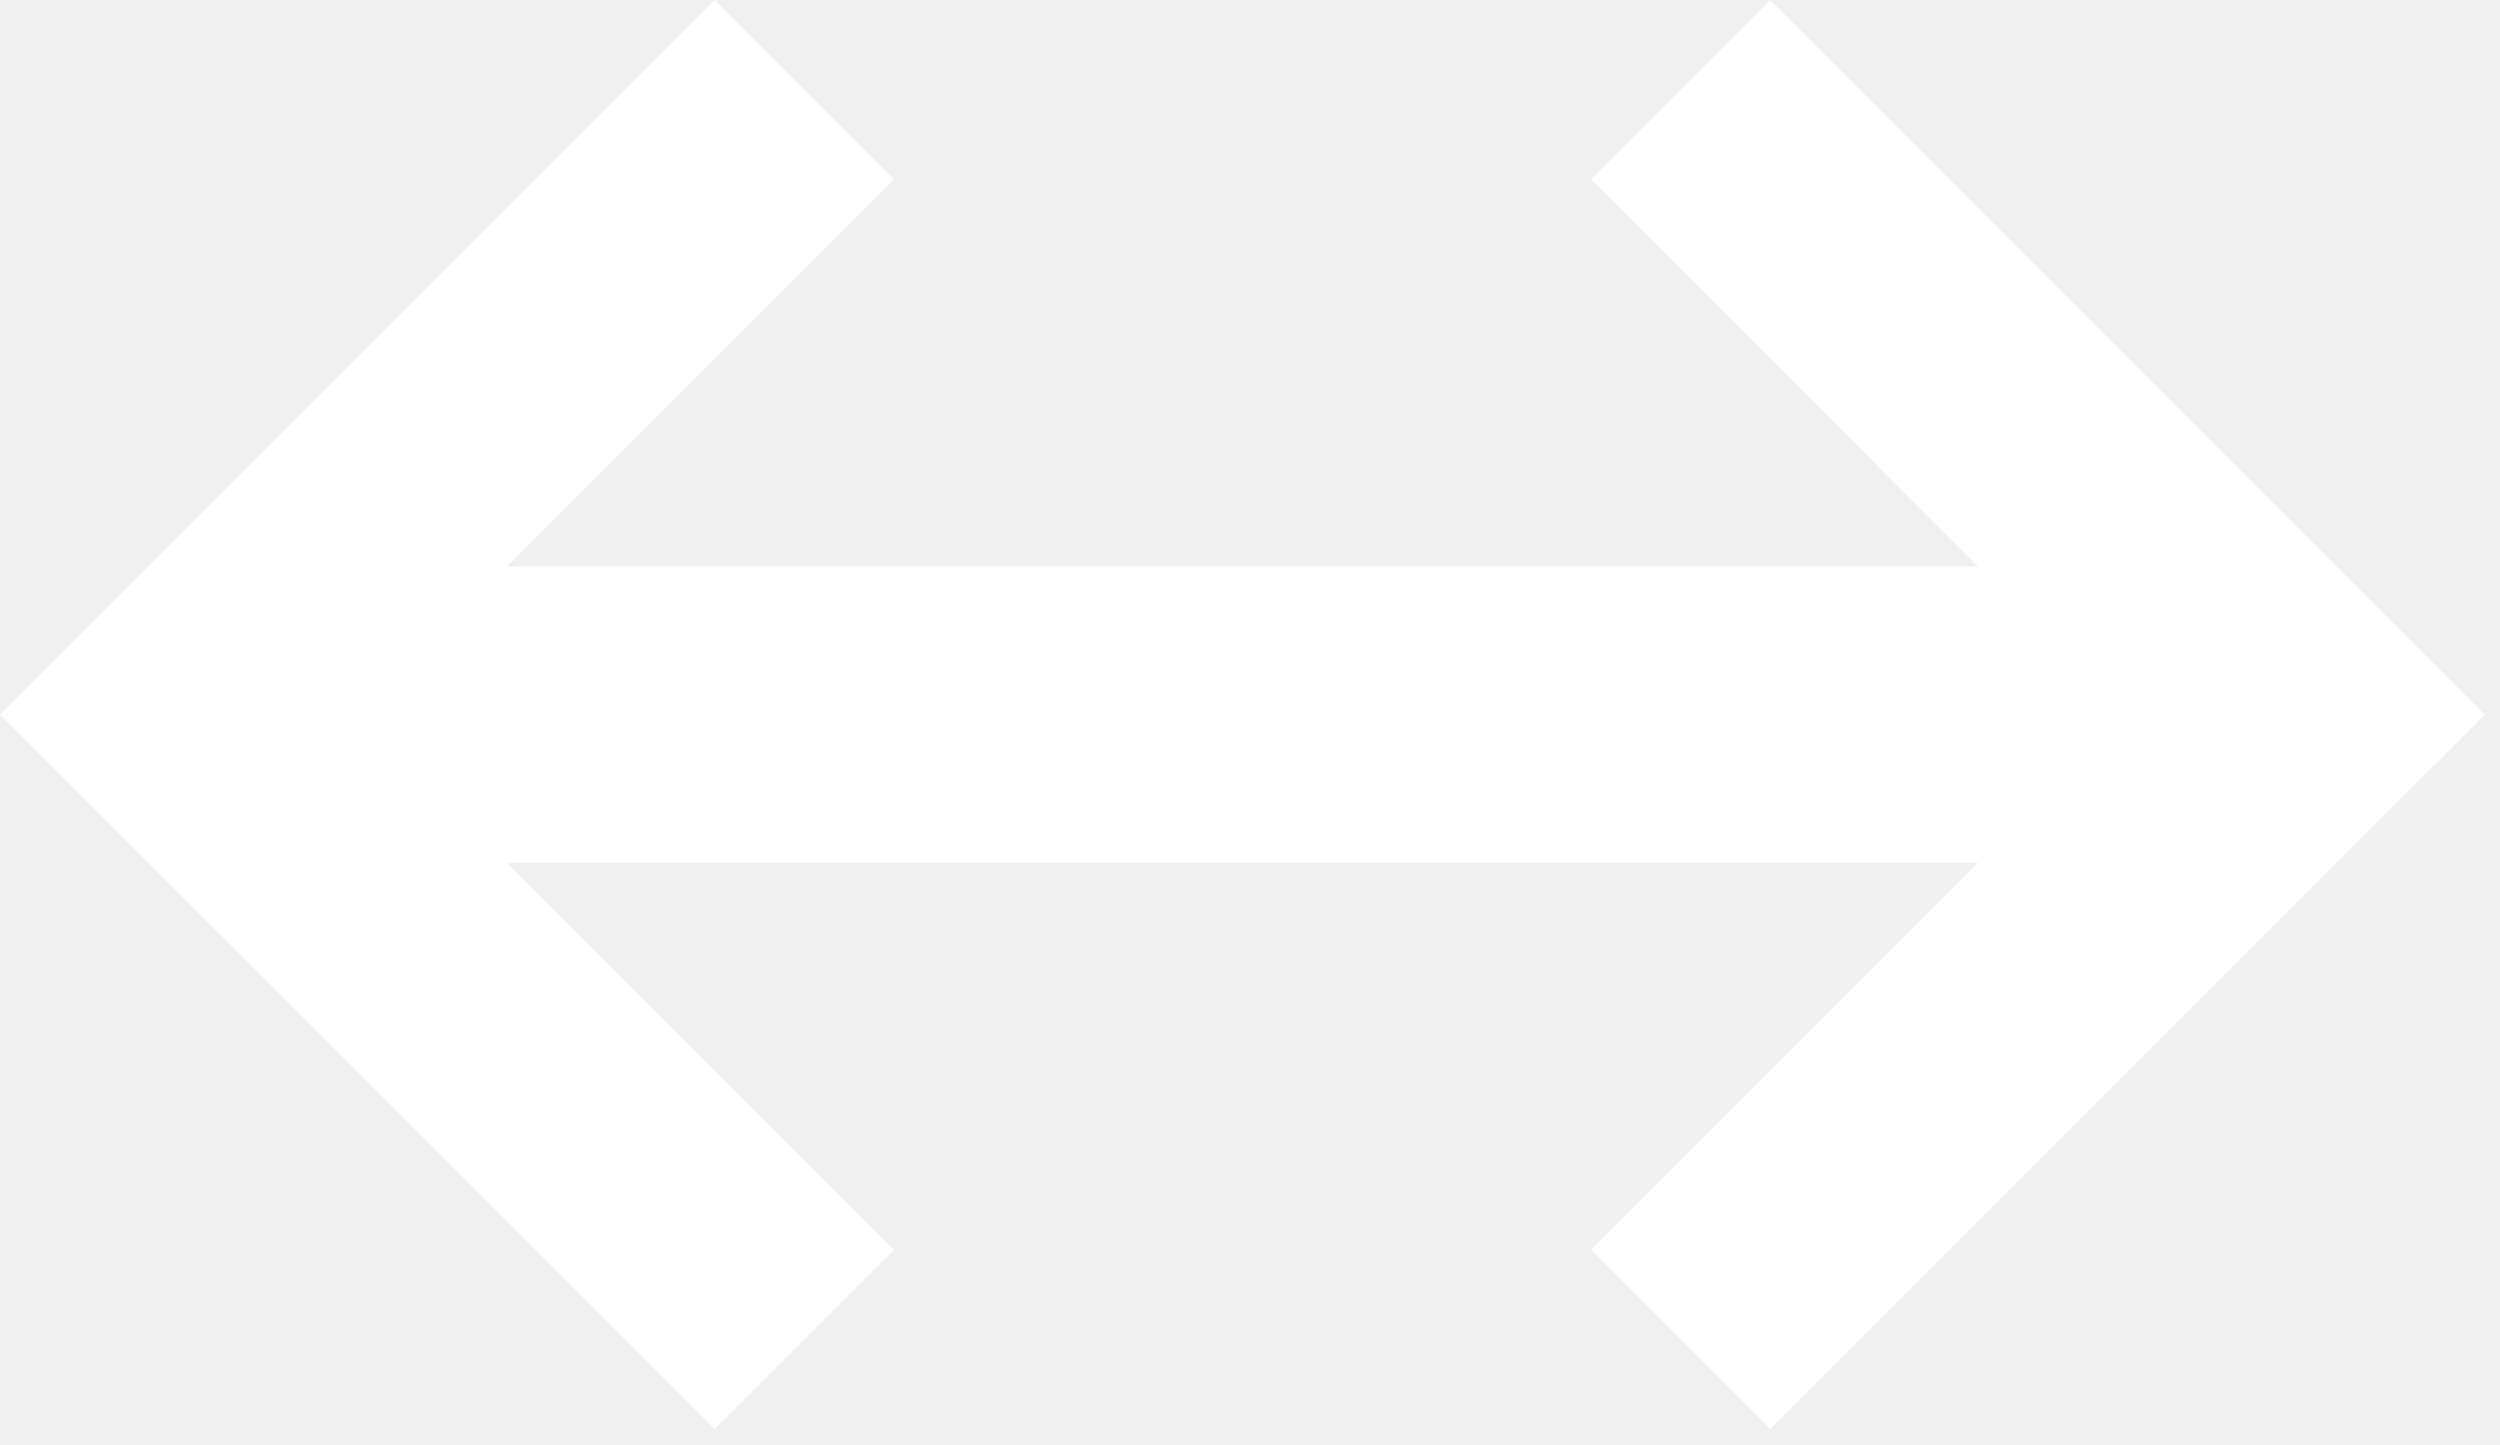
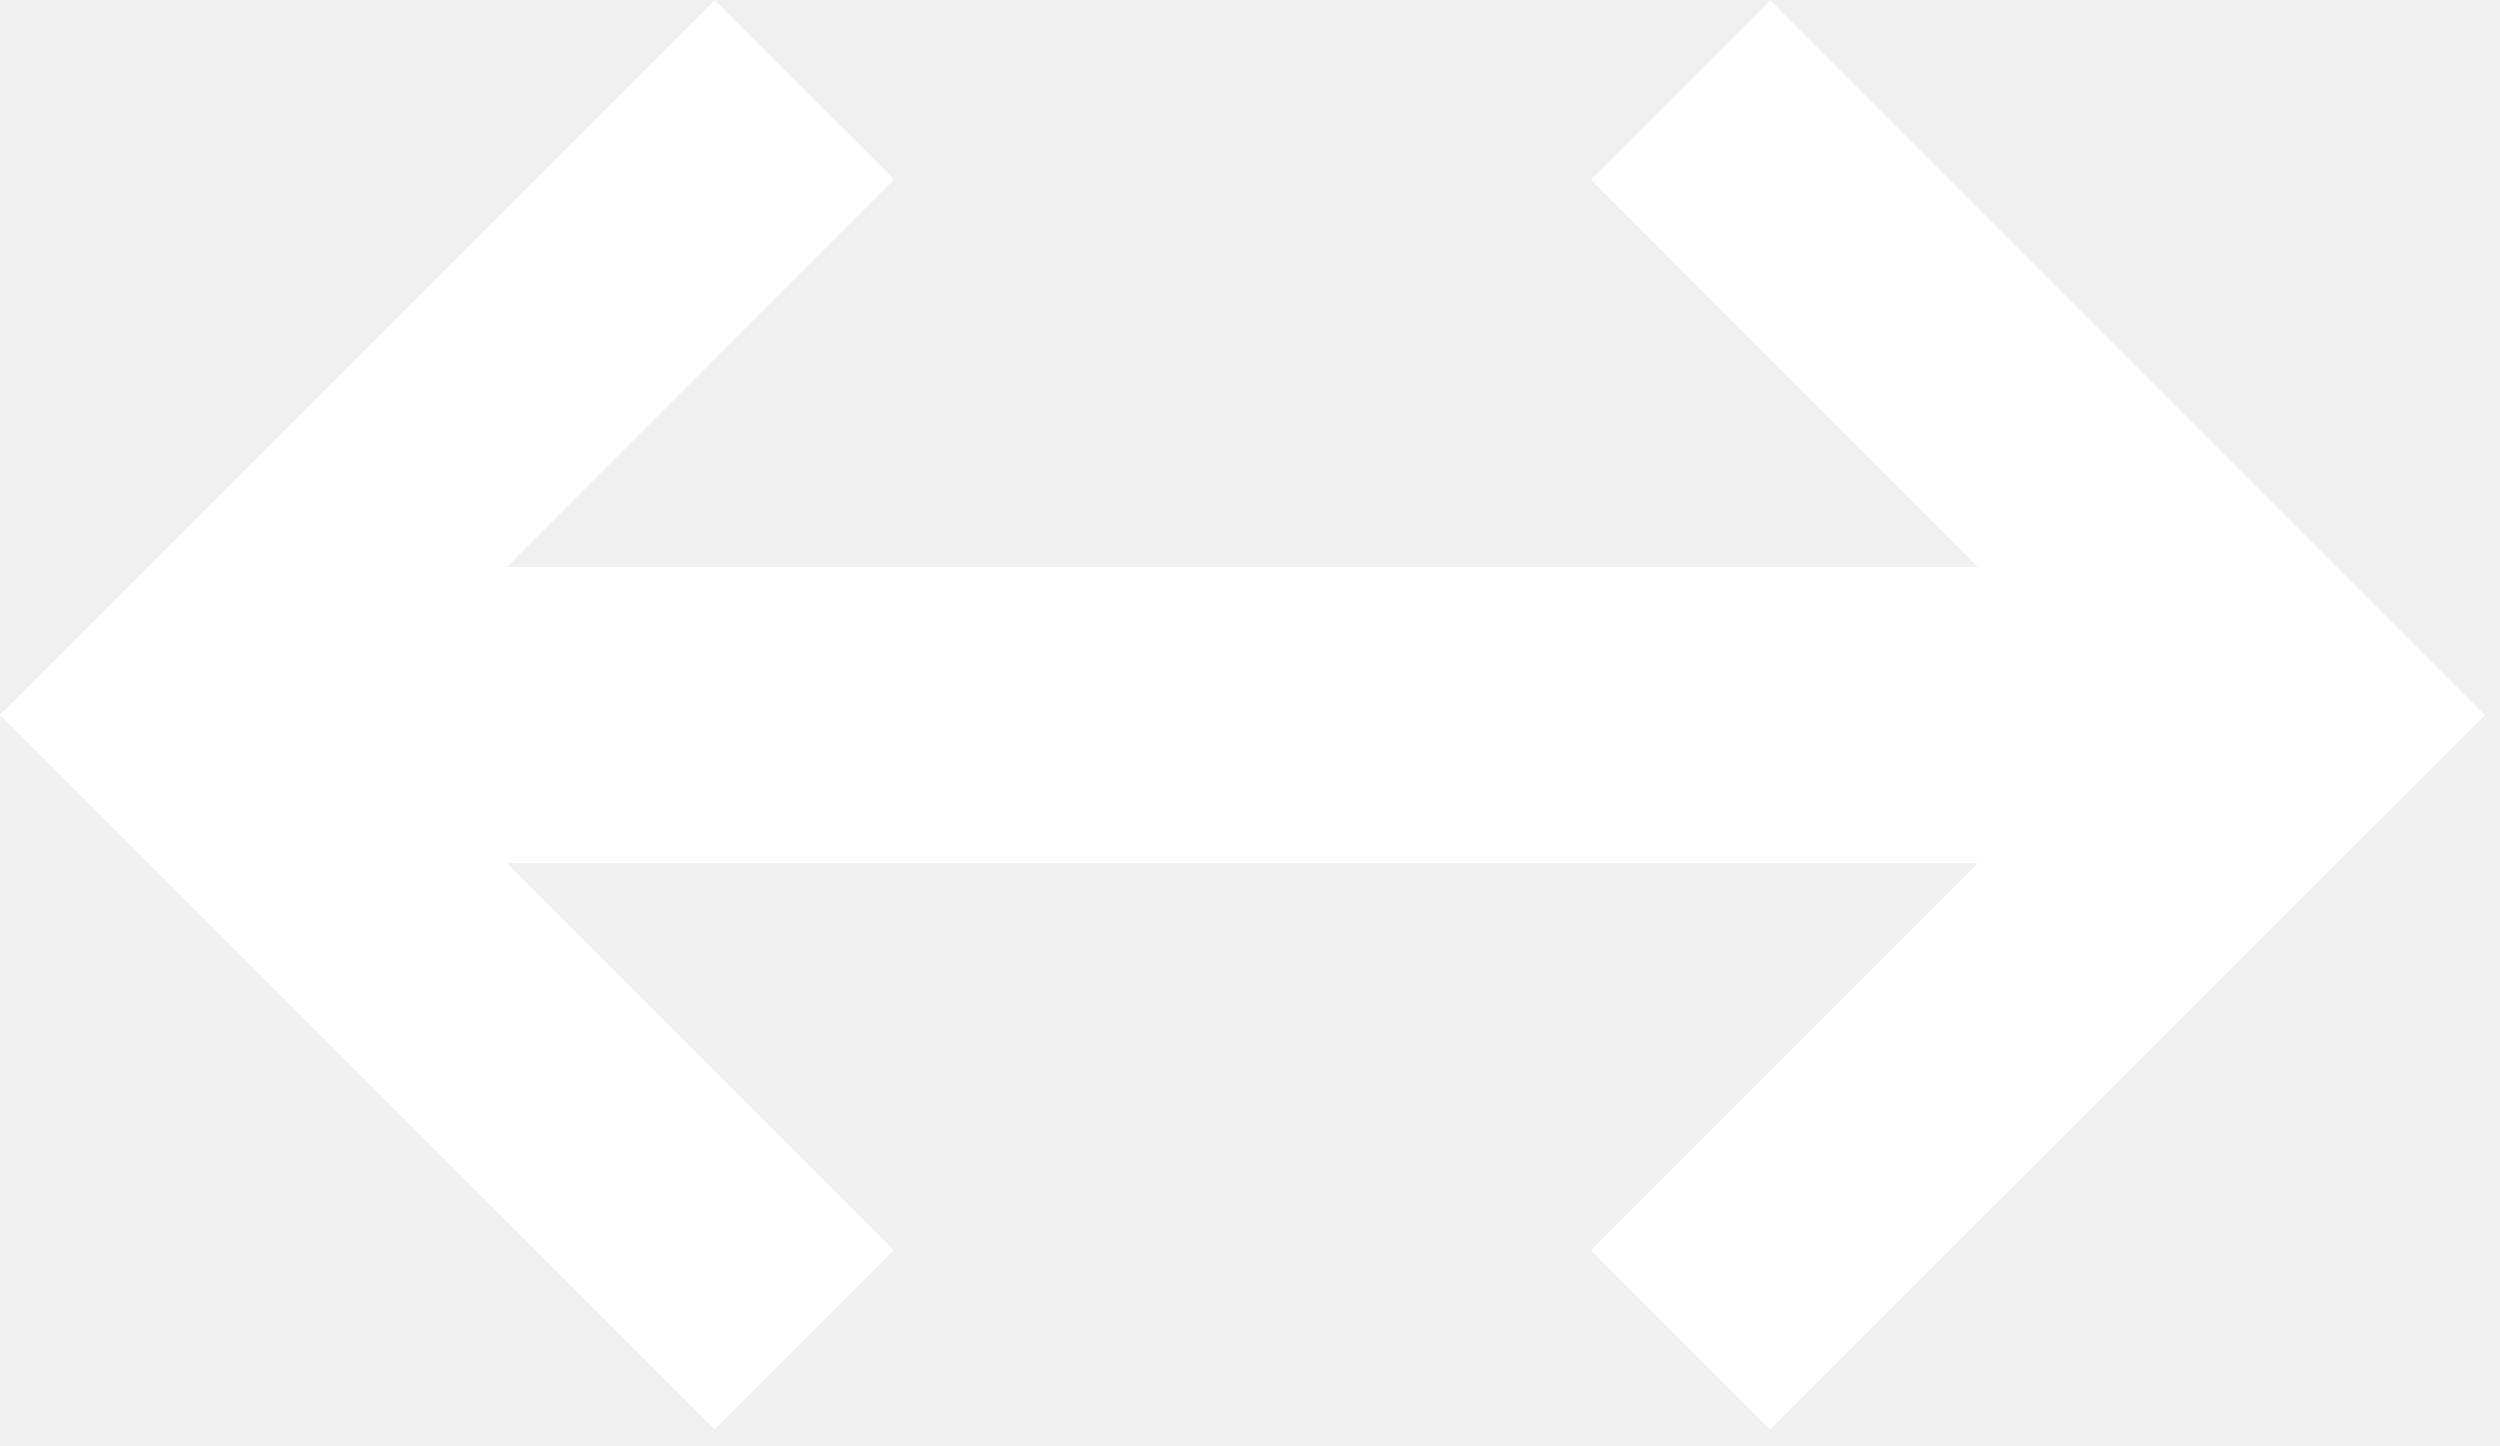
- <svg xmlns="http://www.w3.org/2000/svg" width="135" height="78" viewBox="0 0 135 78" fill="none">
-   <path d="M95.59 0L85.91 9.68L106.81 30.59H27.37L48.27 9.68L38.59 0L0 38.59L38.59 77.17L48.27 67.49L27.37 46.59H106.81L85.91 67.49L95.59 77.17L134.18 38.59L95.59 0Z" fill="white" style="fill:white;fill-opacity:1;" />
+ <svg xmlns="http://www.w3.org/2000/svg" width="128" height="74" viewBox="0 0 135 78" fill="none">
+   <path d="M95.59 0L85.91 9.68L106.81 30.59H27.37L48.27 9.68L38.59 0L0 38.59L38.59 77.17L48.27 67.49L27.37 46.59H106.81L85.91 67.49L95.59 77.17L134.18 38.59L95.59 0Z" fill="white" />
</svg>
